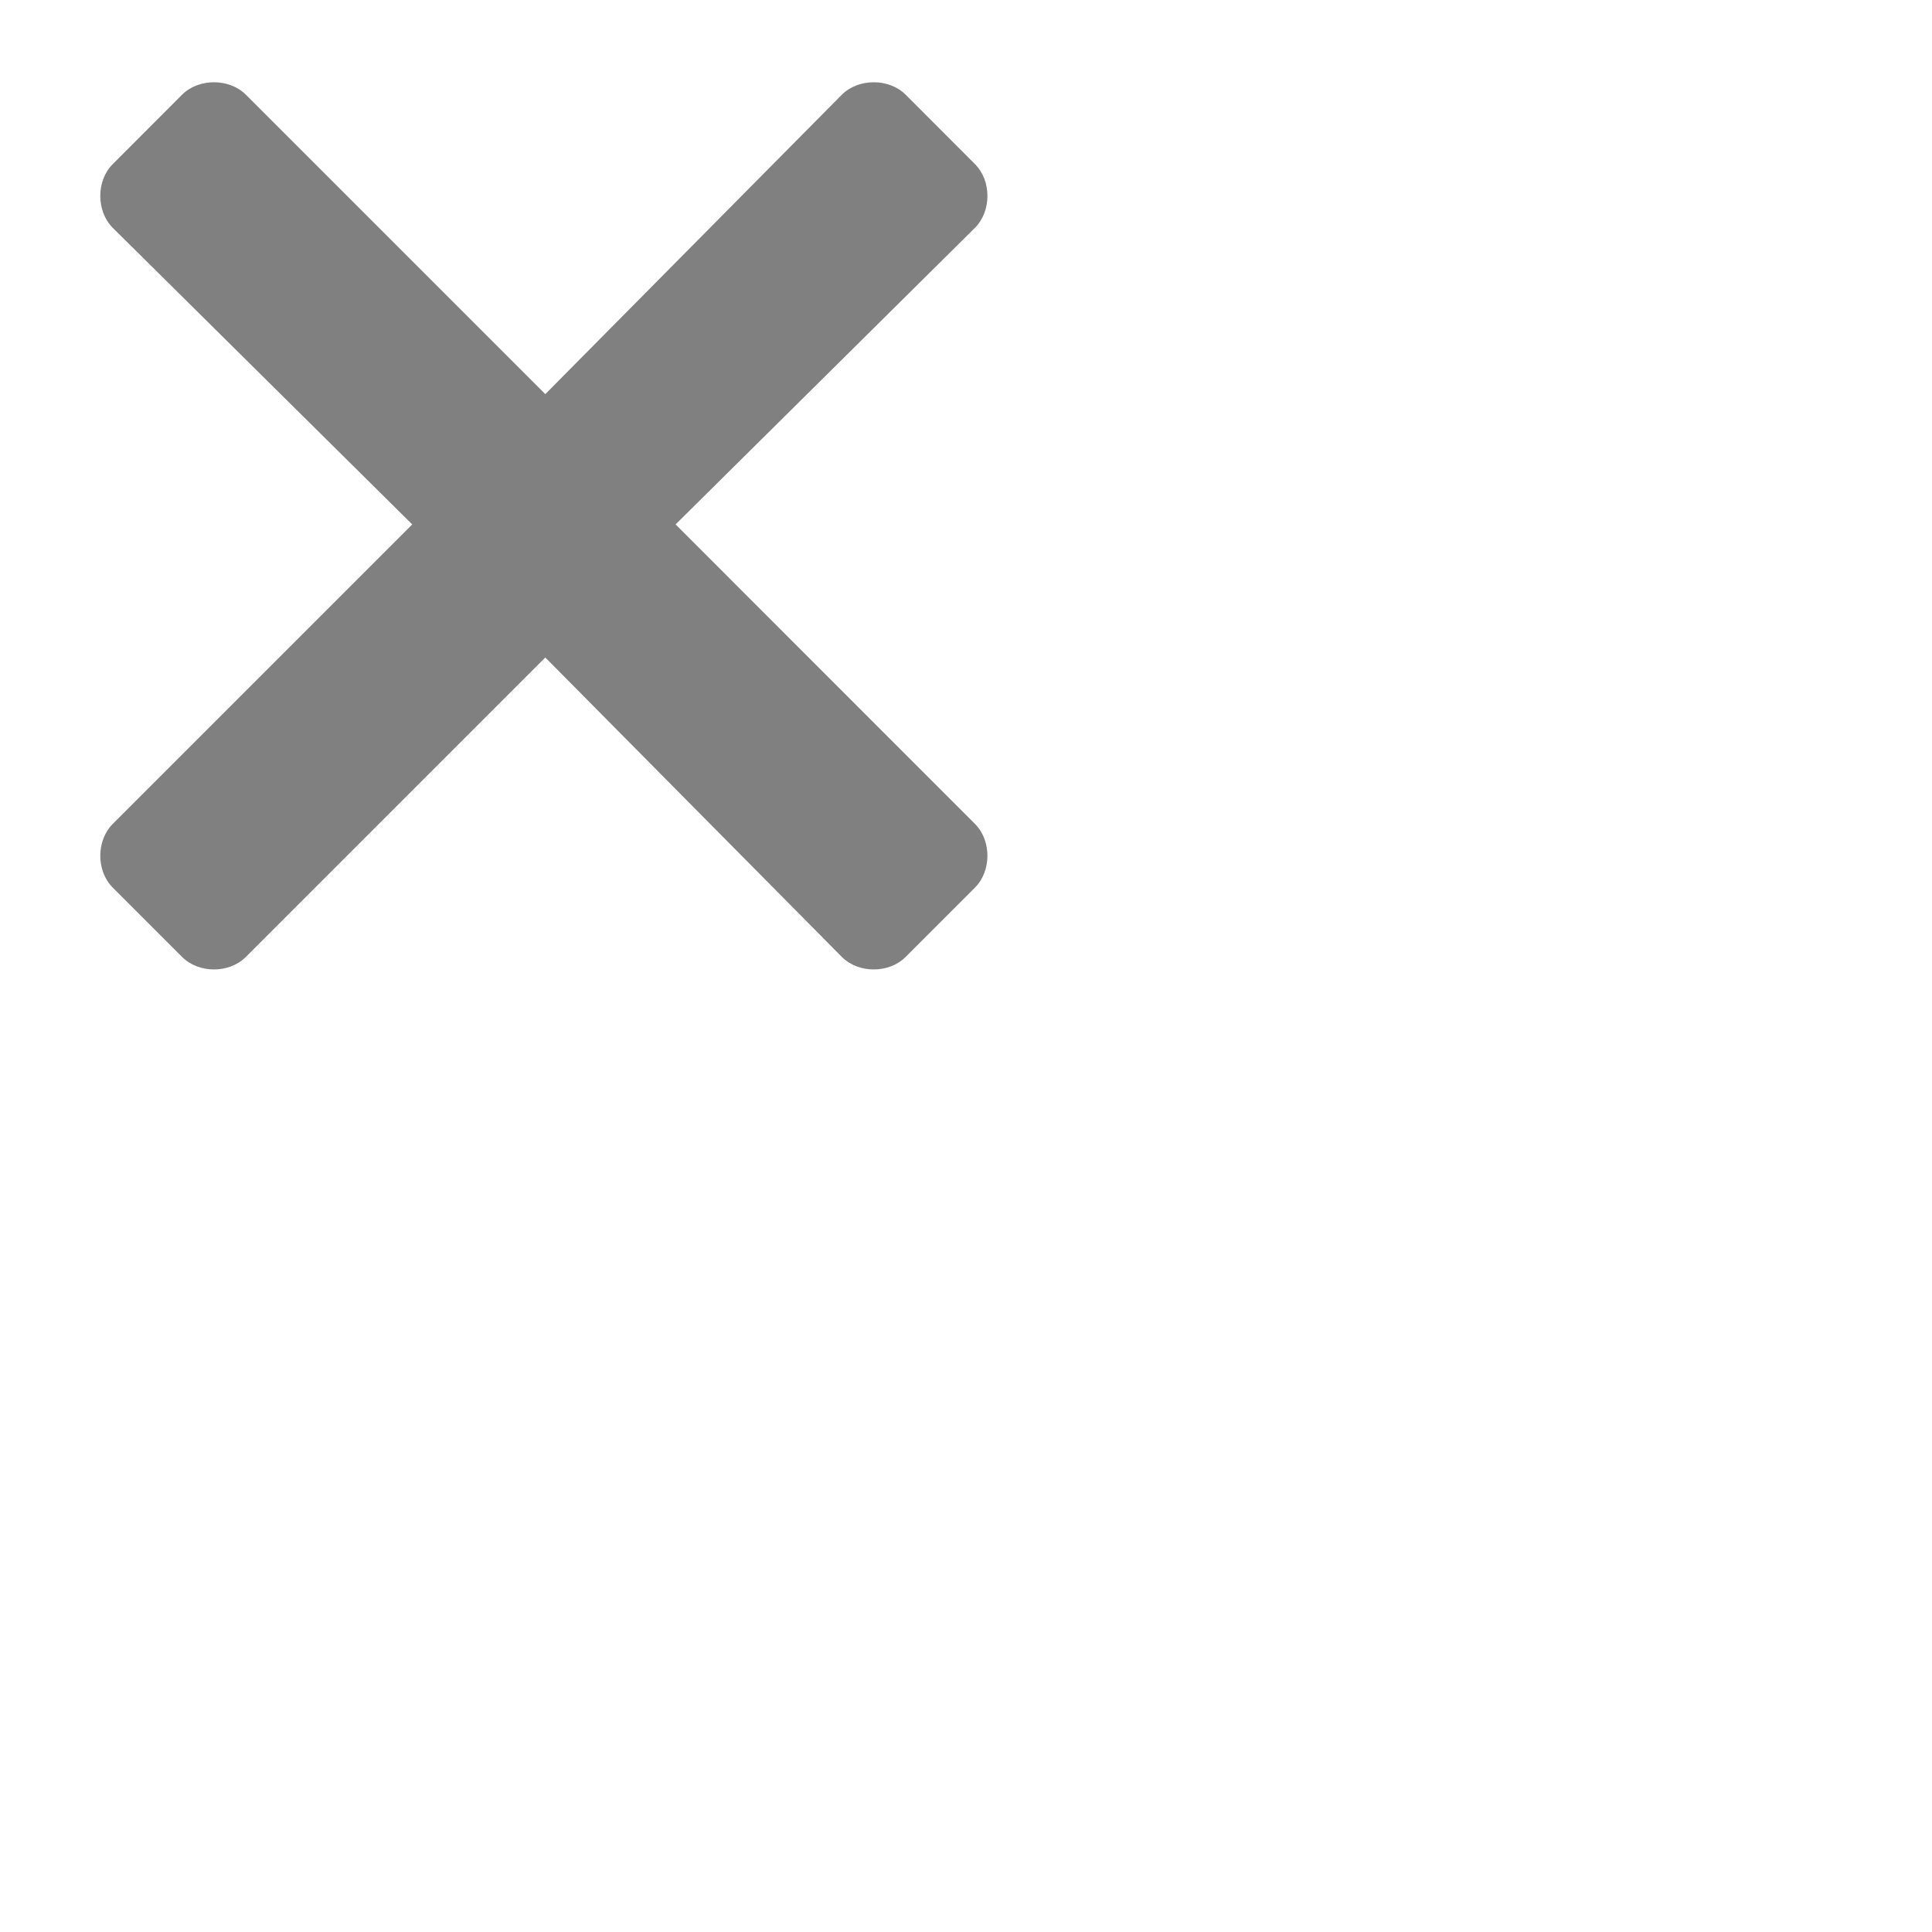
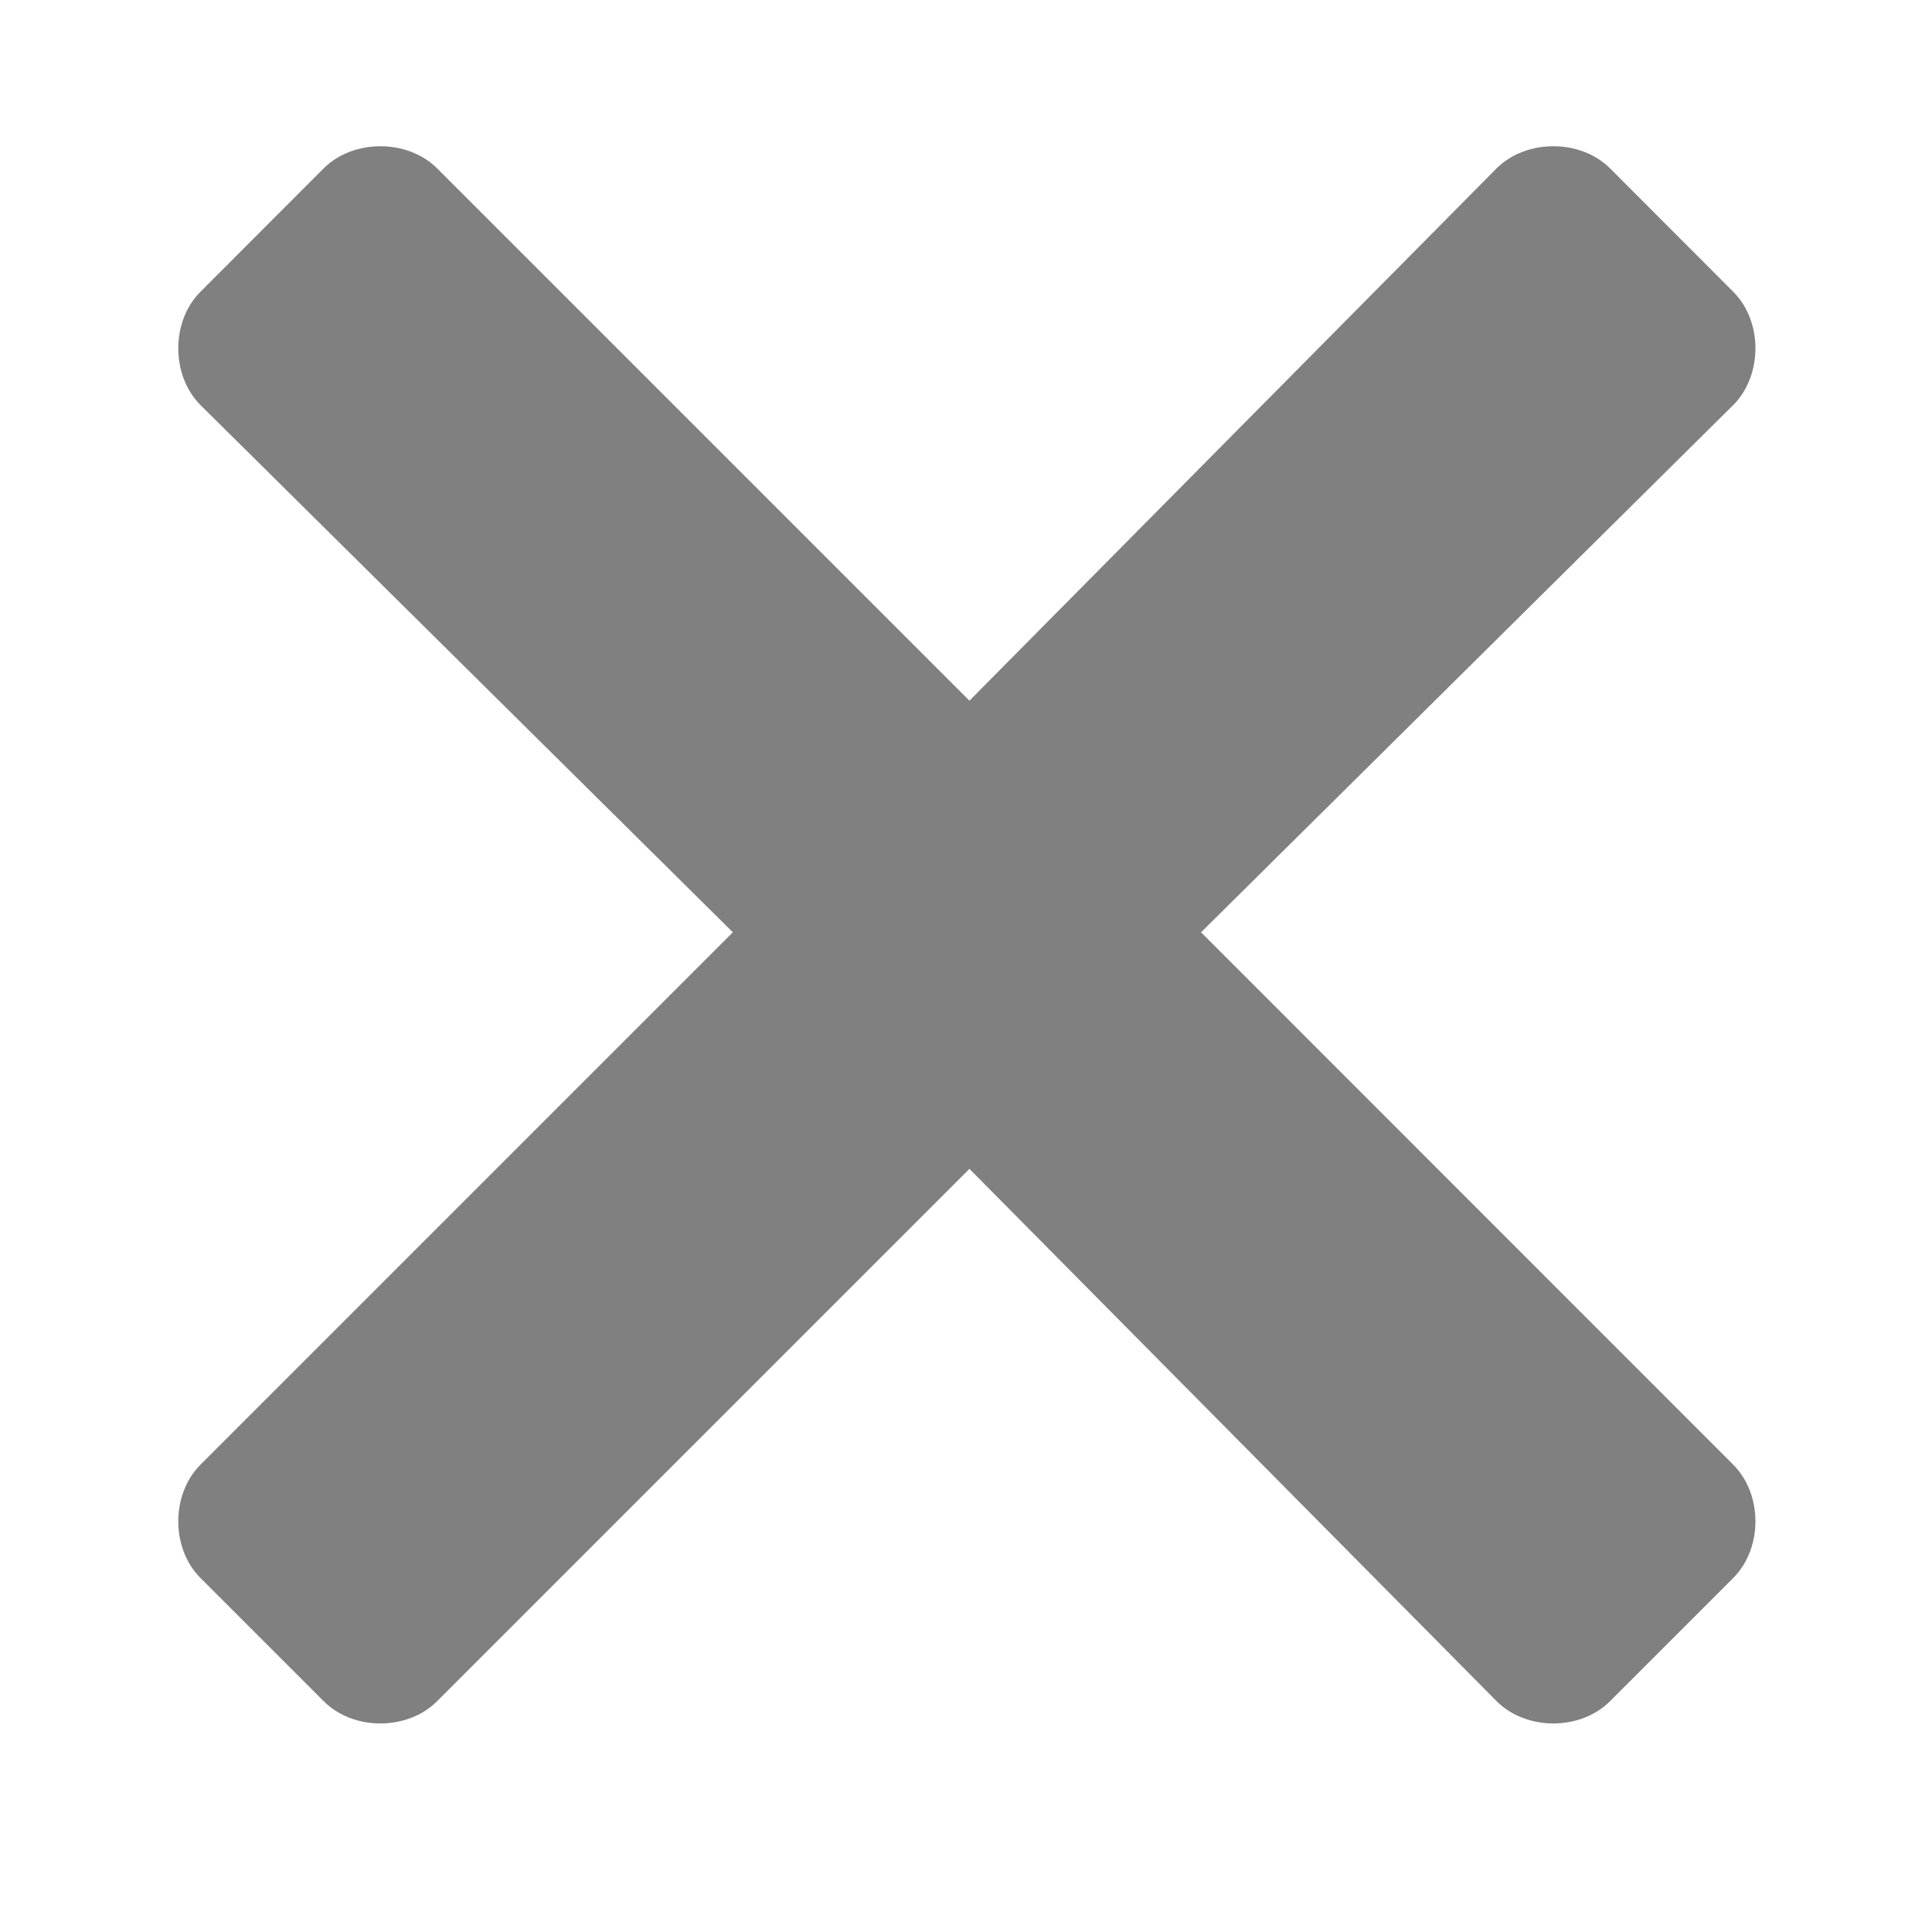
- <svg xmlns="http://www.w3.org/2000/svg" width="16" height="16" viewBox="0 0 16 16" fill="none">
+ <svg xmlns="http://www.w3.org/2000/svg" width="9" height="9" viewBox="0 0 9 9" fill="none">
  <path d="M5.595 4.343L8.074 1.887C8.212 1.749 8.212 1.496 8.074 1.359L7.5 0.784C7.362 0.647 7.11 0.647 6.972 0.784L4.516 3.264L2.036 0.784C1.898 0.647 1.646 0.647 1.508 0.784L0.934 1.359C0.796 1.496 0.796 1.749 0.934 1.887L3.414 4.343L0.934 6.823C0.796 6.961 0.796 7.213 0.934 7.351L1.508 7.925C1.646 8.063 1.898 8.063 2.036 7.925L4.516 5.445L6.972 7.925C7.11 8.063 7.362 8.063 7.5 7.925L8.074 7.351C8.212 7.213 8.212 6.961 8.074 6.823L5.595 4.343Z" fill="#808080" />
</svg>
